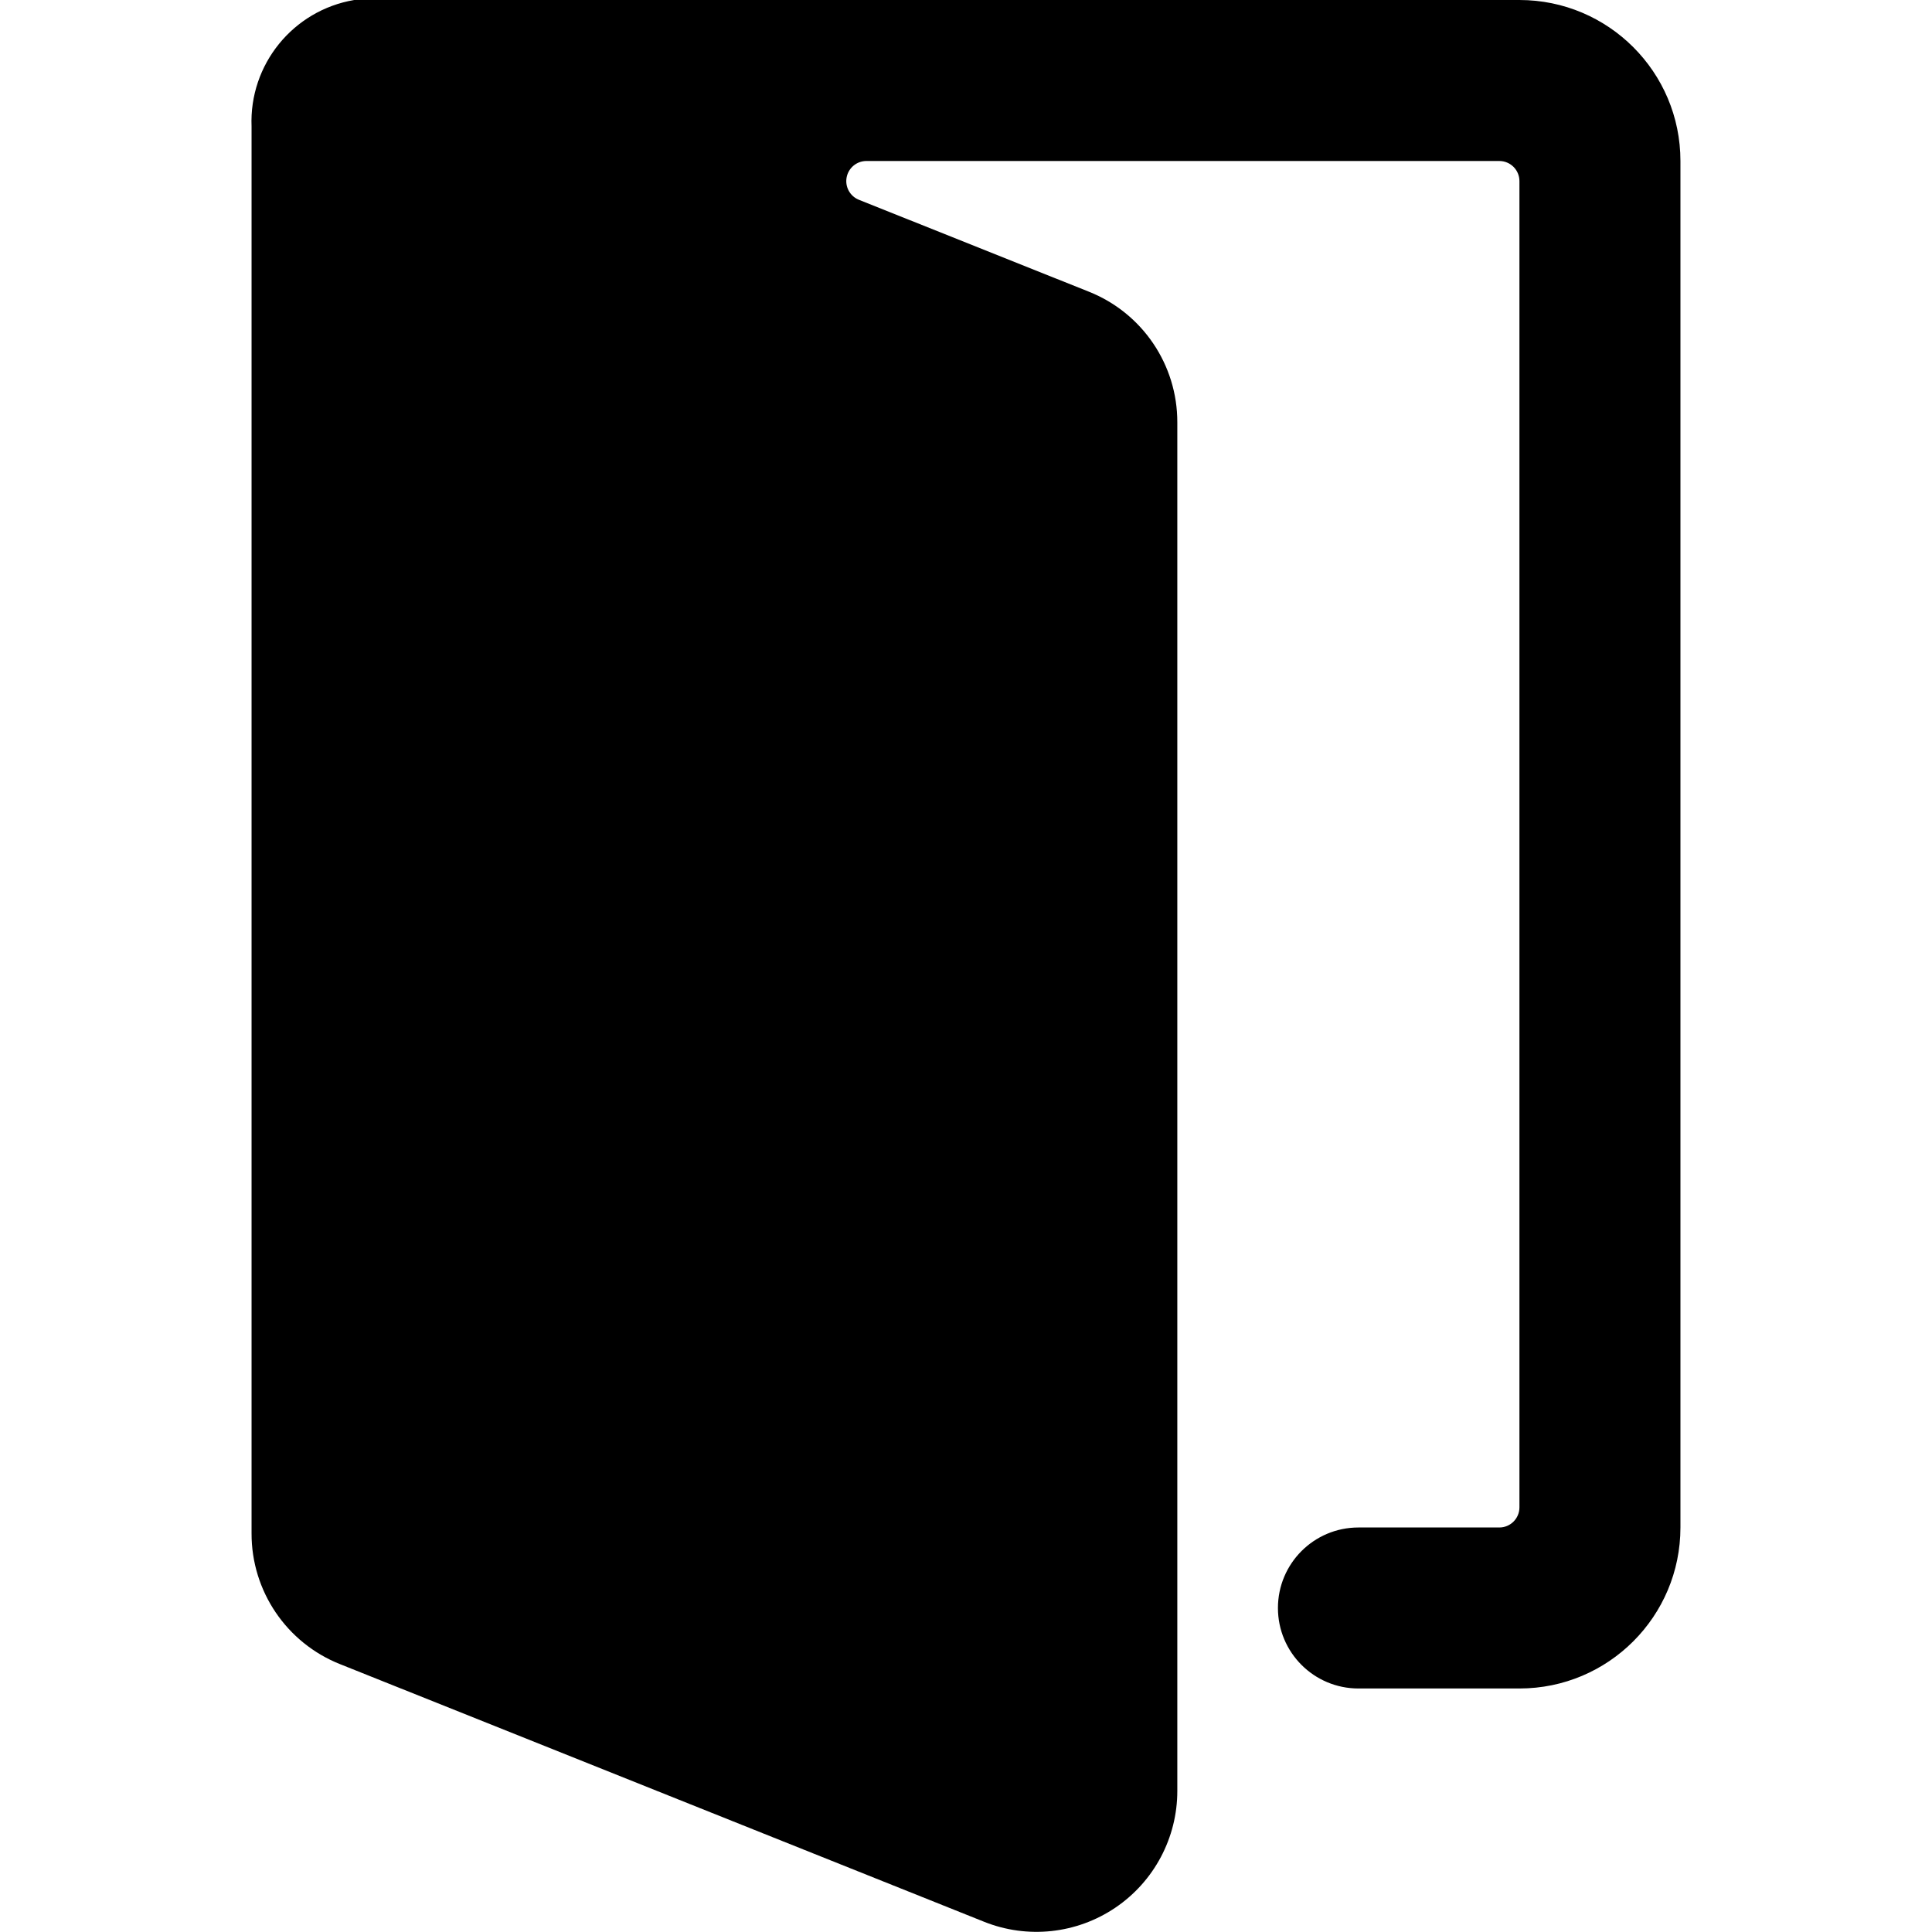
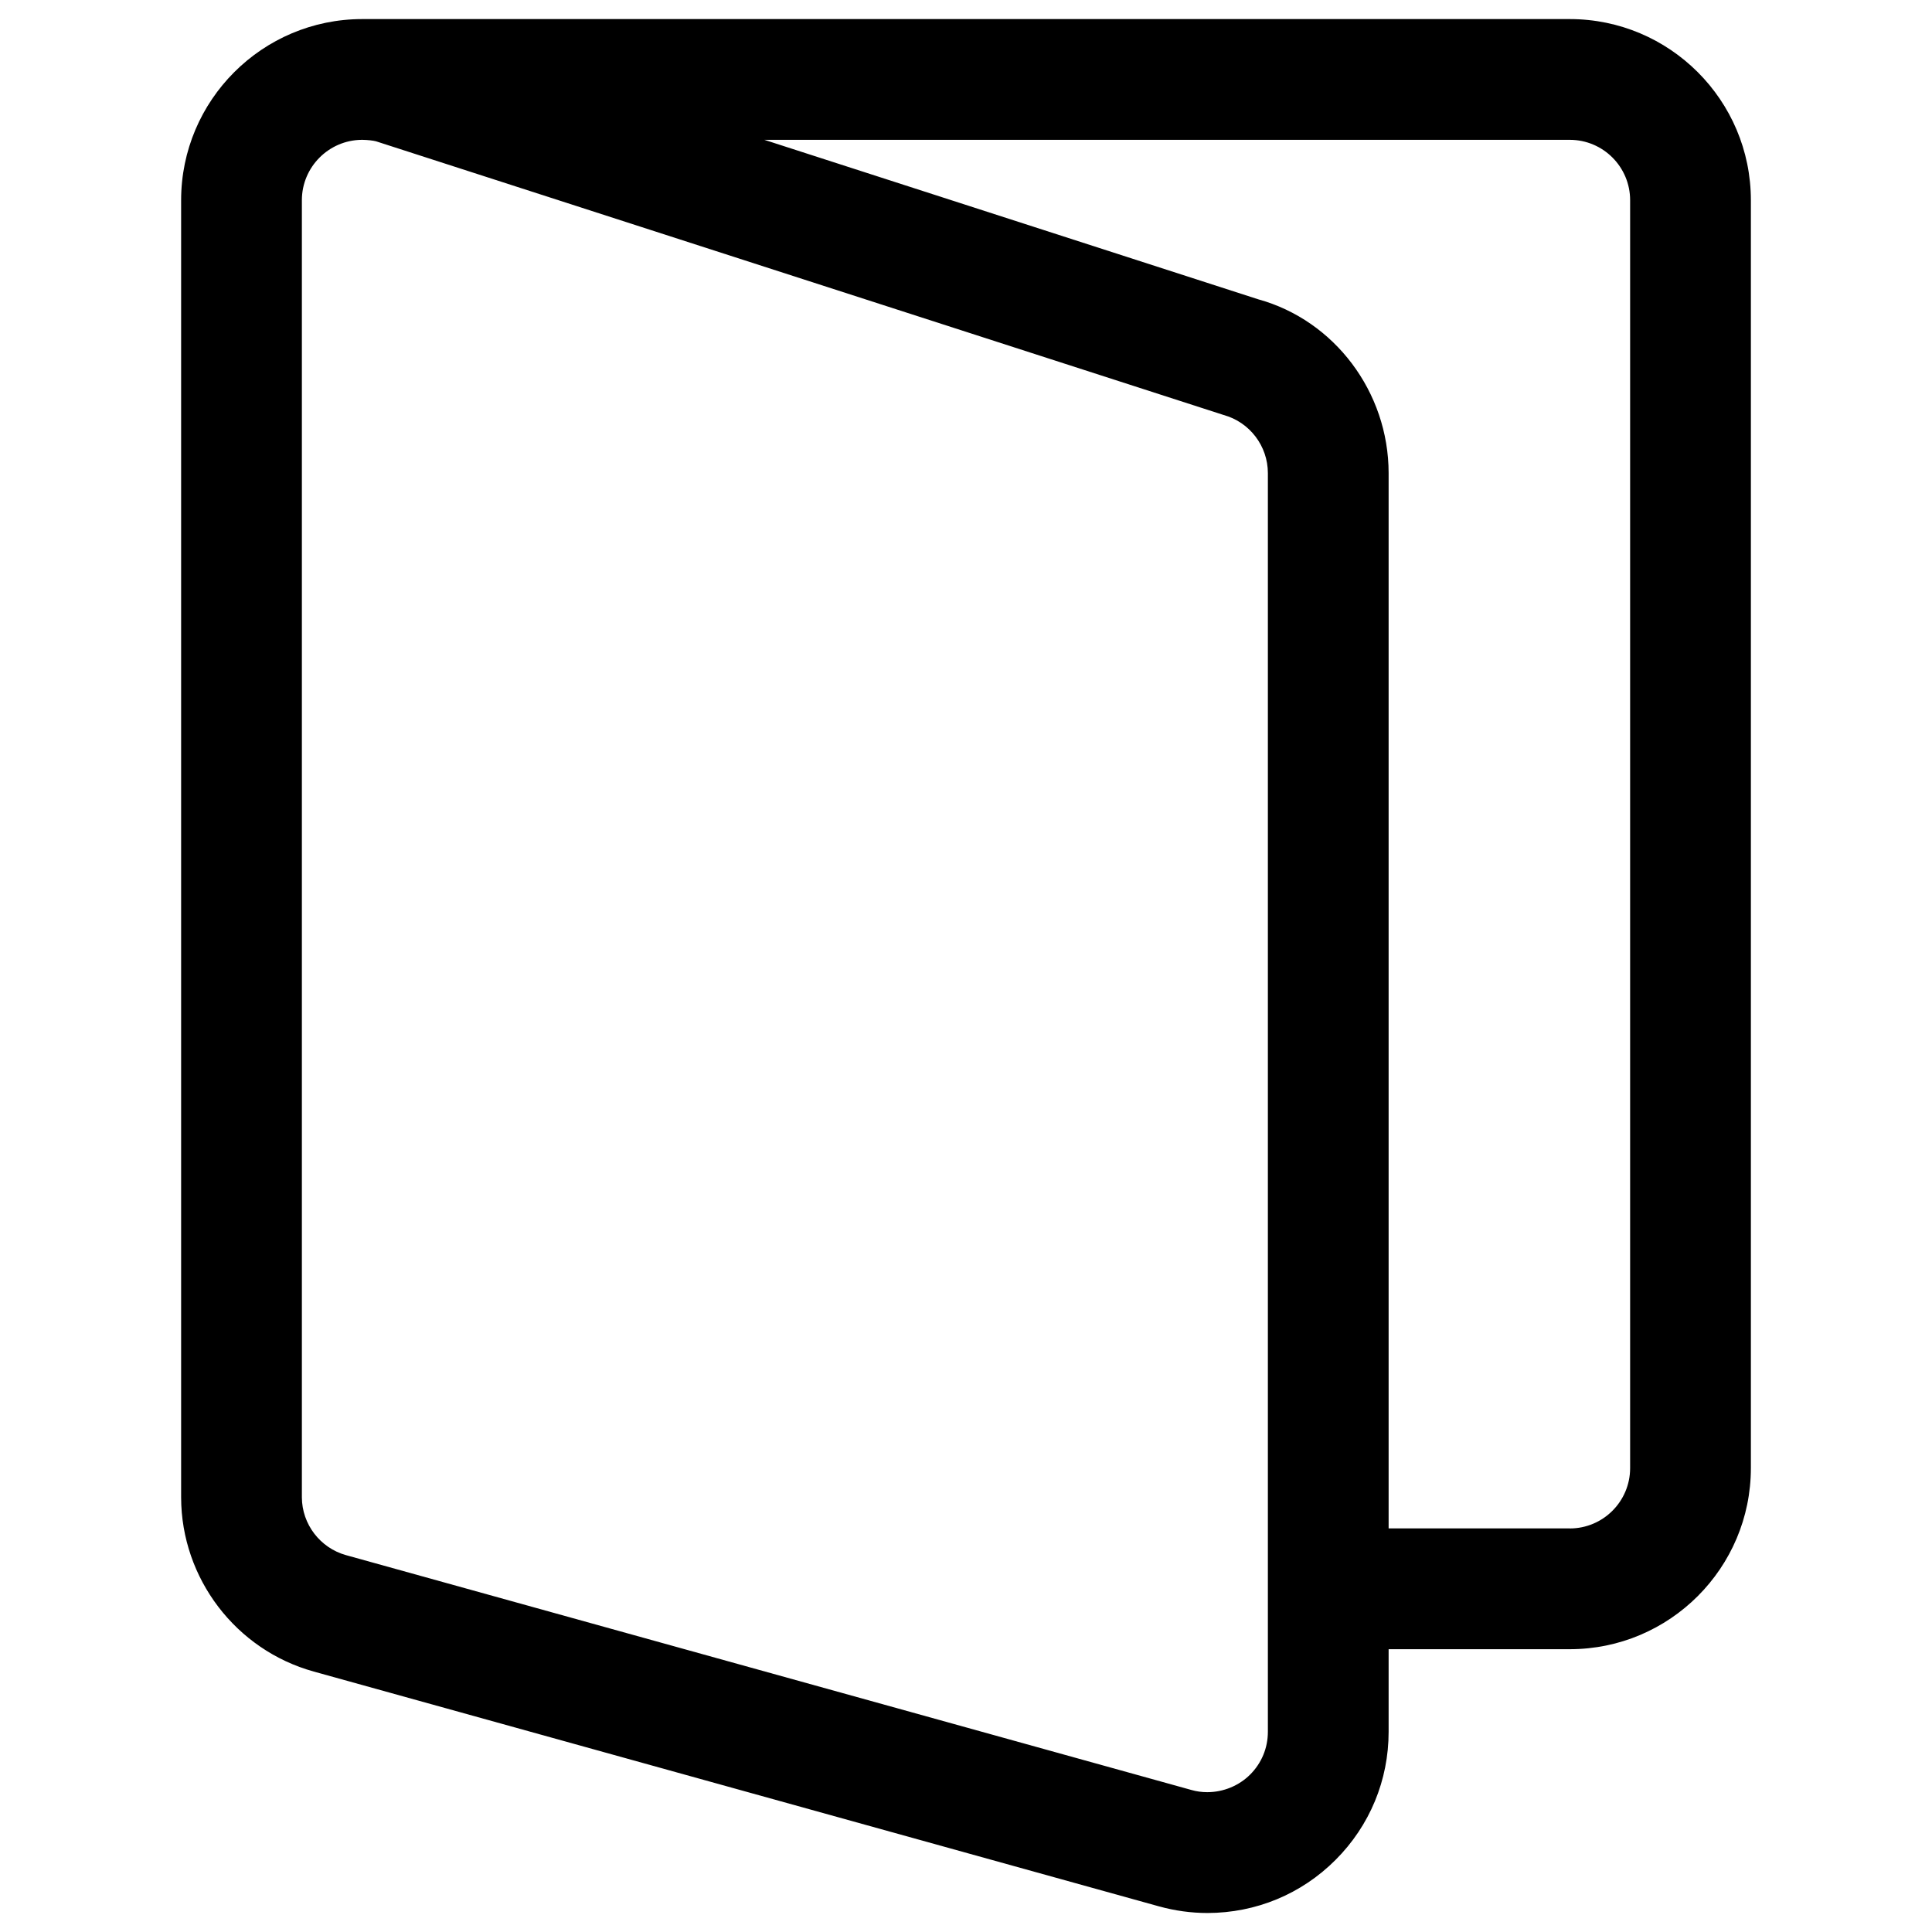
- <svg xmlns="http://www.w3.org/2000/svg" viewBox="0 0 24 24">
-   <path d="M18.875,0H4.4A1.532,1.532,0,0,0,3.125,1.572V19.048a1.743,1.743,0,0,0,1.1,1.625l8,3.2a1.75,1.75,0,0,0,2.4-1.625v-17a1.743,1.743,0,0,0-1.1-1.625l-2.86-1.143A.25.25,0,0,1,10.757,2h7.868a.25.25,0,0,1,.25.25V18.725a.25.25,0,0,1-.25.25h-1.75a1,1,0,0,0,0,2h2a2,2,0,0,0,2-2V2A2,2,0,0,0,18.875,0Z" />
+ <svg xmlns="http://www.w3.org/2000/svg" version="1.1" id="Layer_1" x="0px" y="0px" viewBox="0 0 24 24" style="enable-background:new 0 0 24 24;" xml:space="preserve">
+   <g>
+     <path d="M15,23.764c-0.203,0-0.405-0.028-0.601-0.082l-10.5-2.917c-0.969-0.268-1.647-1.157-1.649-2.163V2.487   c0-1.241,1.009-2.25,2.25-2.25c0.005,0,15,0,15,0c1.241,0,2.25,1.009,2.25,2.25v15.75c0,1.241-1.009,2.25-2.25,2.25h-2.25v1.026   c0,0.601-0.234,1.166-0.659,1.591C16.167,23.529,15.602,23.763,15,23.764C15,23.764,15,23.764,15,23.764z M4.493,1.737   C4.083,1.741,3.75,2.076,3.75,2.487V18.6c0.001,0.334,0.227,0.63,0.55,0.719l10.501,2.917c0.063,0.018,0.129,0.027,0.196,0.027   c0.2,0,0.394-0.08,0.533-0.219c0.142-0.142,0.22-0.33,0.22-0.531V5.877c0-0.336-0.226-0.633-0.55-0.722l-10.53-3.4   C4.635,1.746,4.568,1.738,4.504,1.737C4.5,1.737,4.496,1.737,4.493,1.737z M19.5,18.987c0.414,0,0.75-0.336,0.75-0.75V2.487   c0-0.414-0.336-0.75-0.75-0.75H9.495l6.135,1.981c0.947,0.261,1.619,1.151,1.62,2.158v13.11H19.5z" />
+   </g>
</svg>
